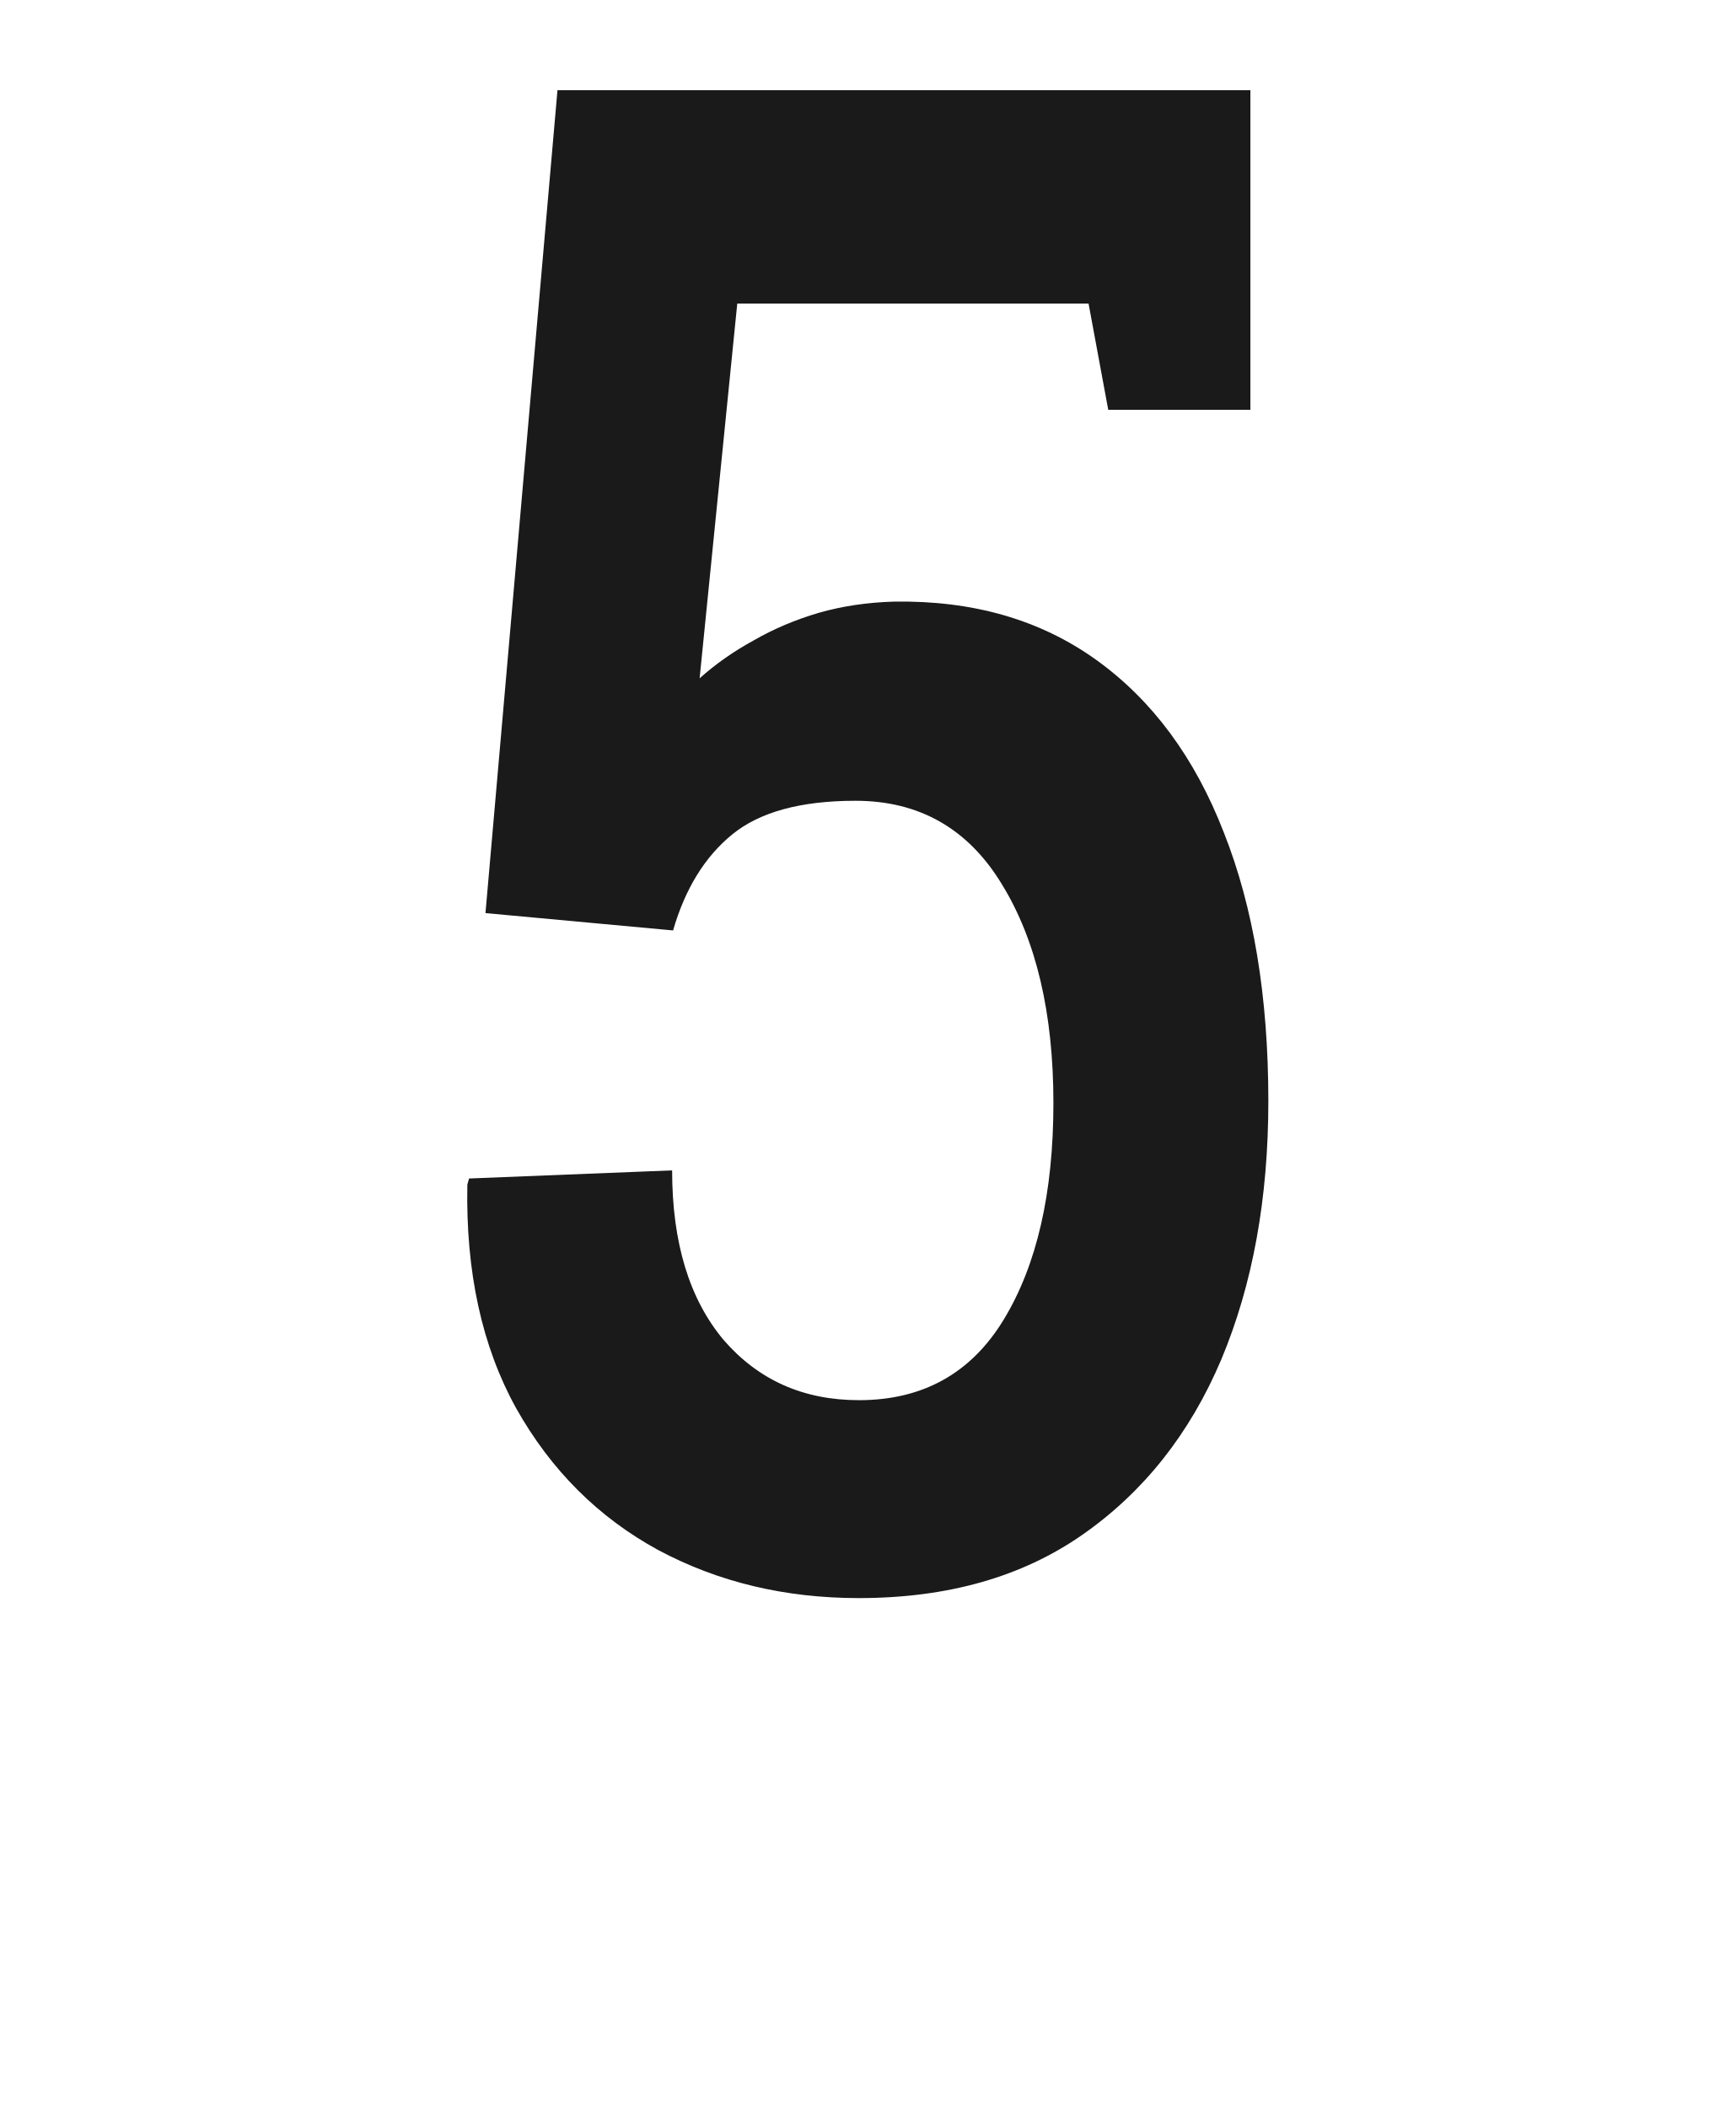
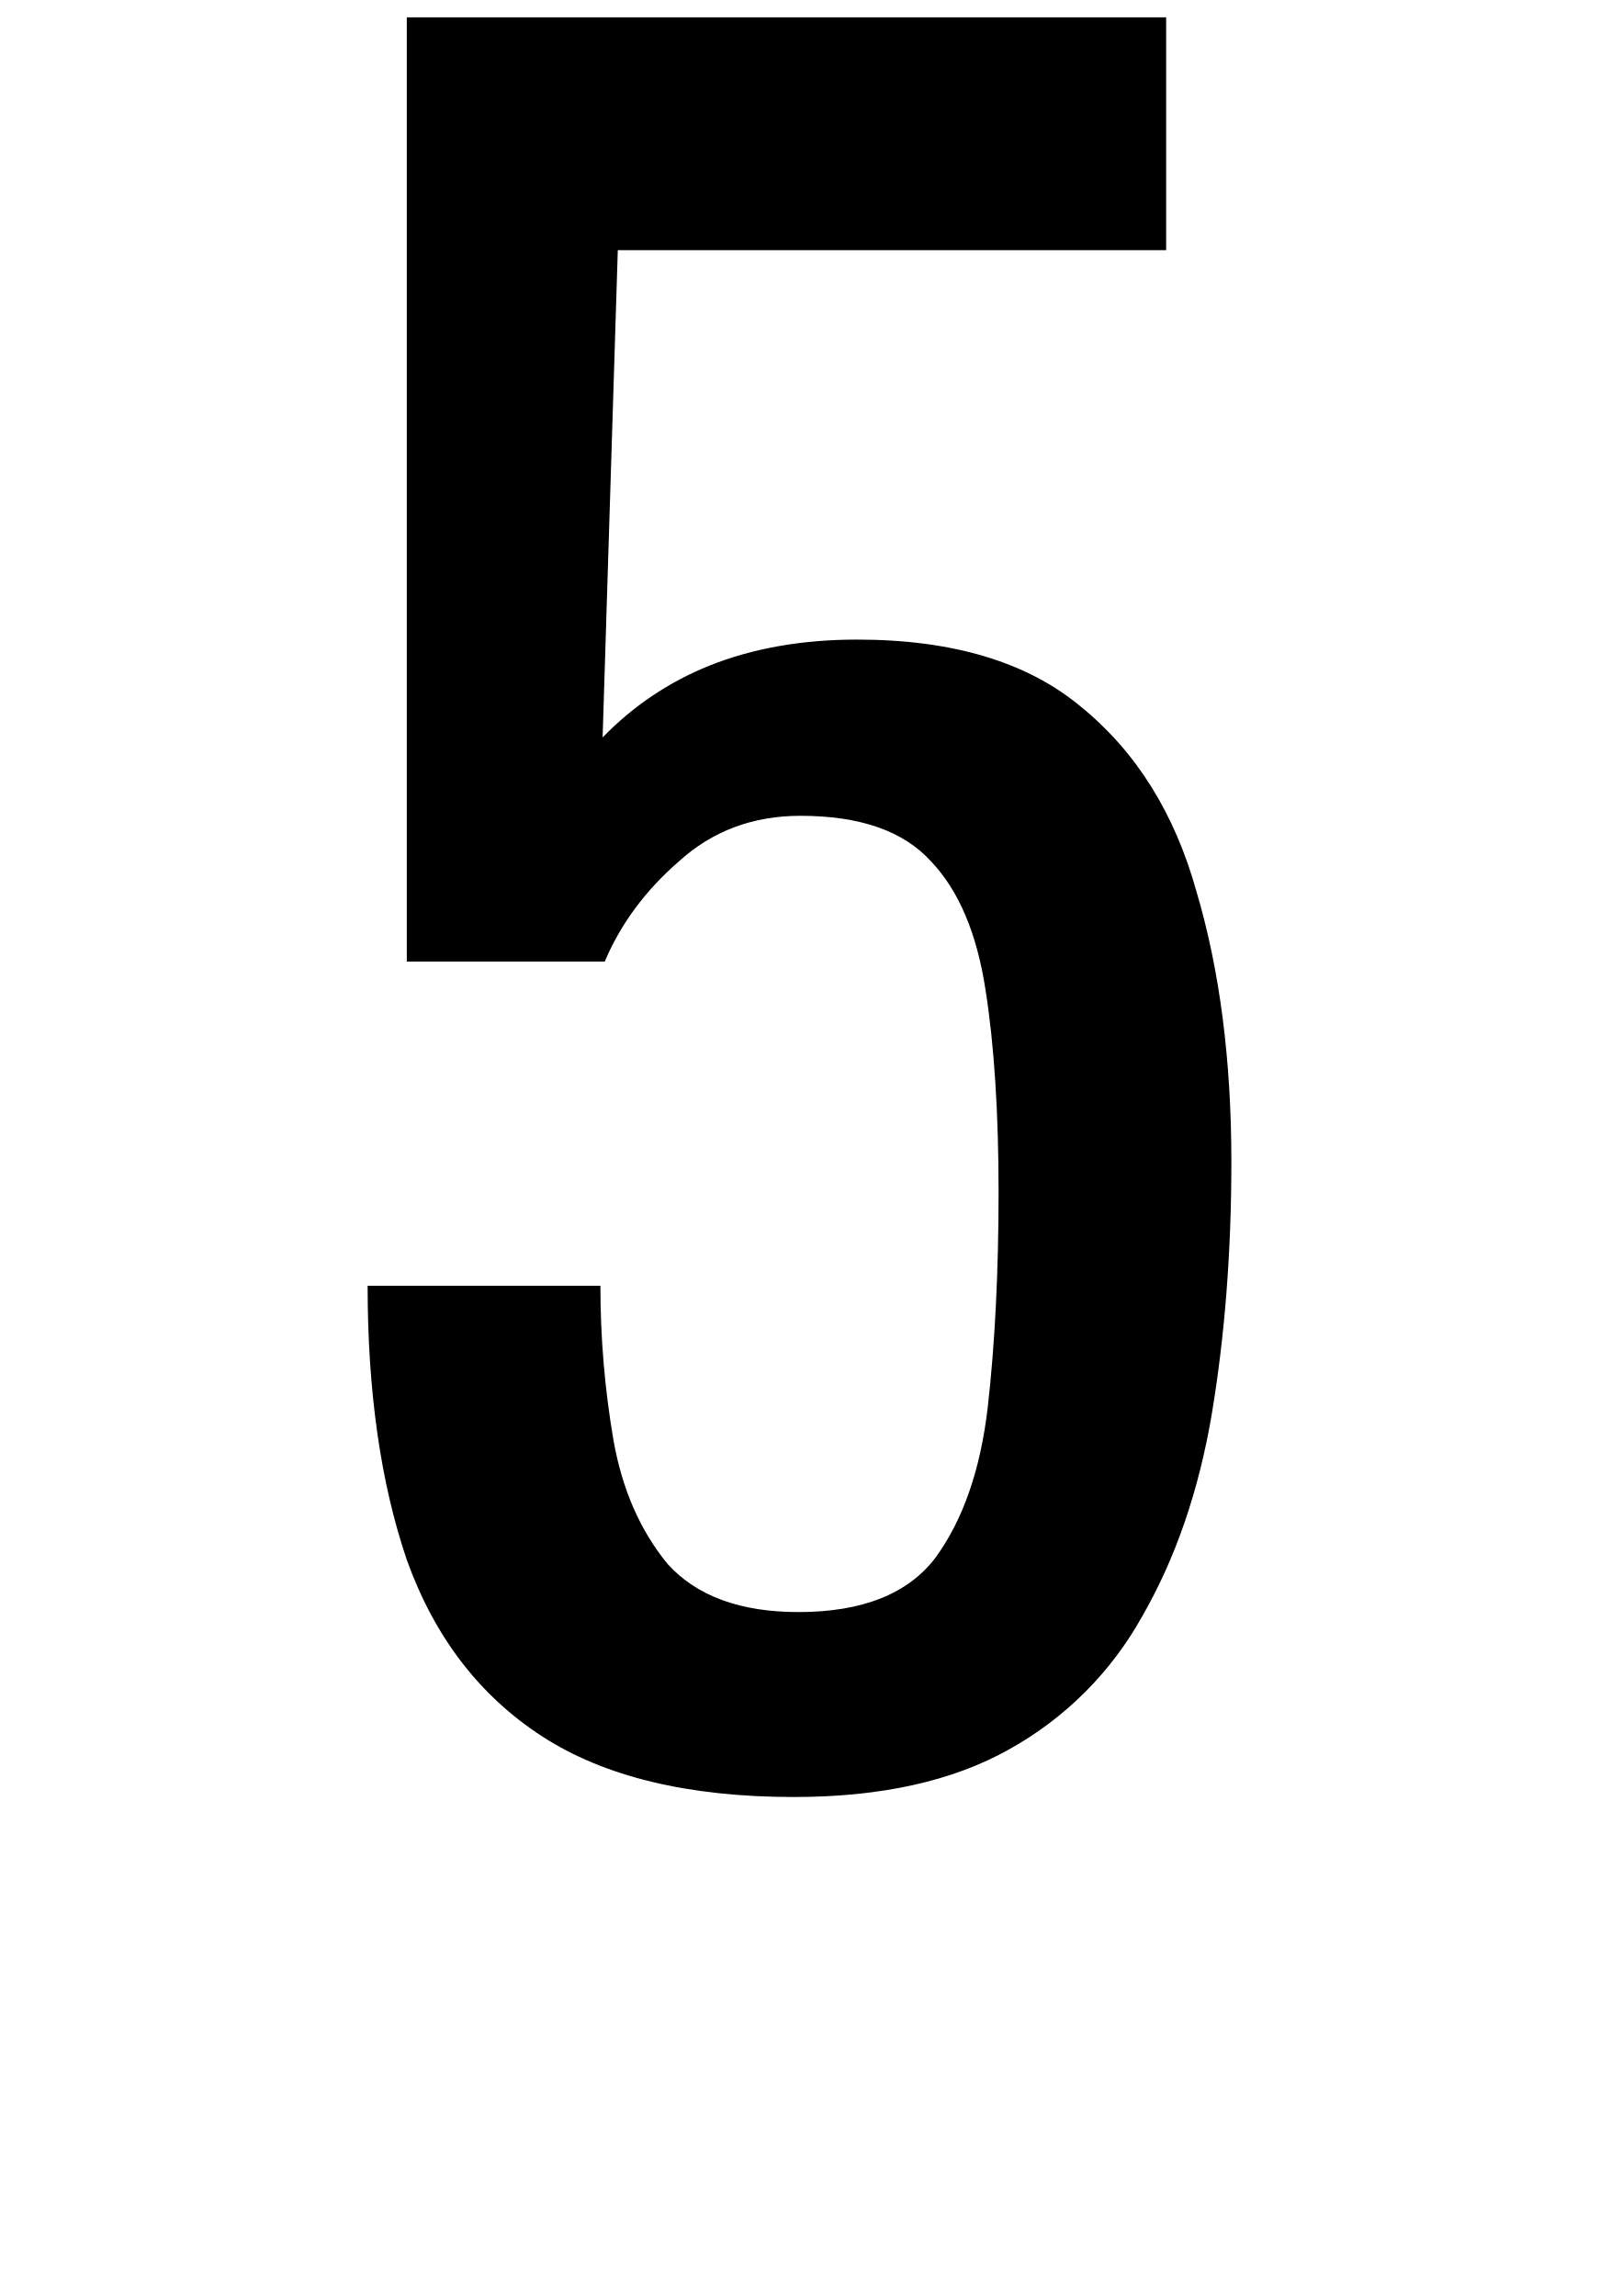
- <svg xmlns="http://www.w3.org/2000/svg" width="42" height="51" viewBox="0 0 11.113 13.494" version="1.1" id="svg1" xml:space="preserve">
-   <defs id="defs1" />
-   <g id="layer1">
-     <rect style="display:none;fill:#e77d00;fill-opacity:1;stroke:none;stroke-width:1.672;stroke-linecap:round;stroke-linejoin:round;paint-order:stroke markers fill" id="rect9" width="11.113" height="13.494" x="0" y="1.6666667e-07" rx="1.9073487e-07" ry="2.623" />
-     <path id="text5" style="font-style:normal;font-variant:normal;font-weight:500;font-stretch:normal;font-size:12.253px;font-family:'Roboto Slab';-inkscape-font-specification:'Roboto Slab, Medium';font-variant-ligatures:normal;font-variant-caps:normal;font-variant-numeric:normal;font-variant-east-asian:normal;display:none;fill:#1a1a1a;fill-opacity:1;stroke:none;stroke-width:1.023;stroke-linecap:round;stroke-linejoin:round;stroke-dasharray:none;stroke-opacity:1;paint-order:markers stroke fill" d="M 2.098,0.576 V 3.054 h 1.037 l 0.12,-1.216 h 1.607 V 8.891 L 3.99,9.087 V 10.094 h 3.126 V 9.087 L 6.244,8.891 V 1.838 H 7.851 l 0.12,1.216 h 1.042 V 0.576 Z" />
-     <path id="text21" style="font-size:12.258px;font-family:'Roboto Slab';-inkscape-font-specification:'Roboto Slab, Normal';font-variant-position:super;font-variant-caps:all-small-caps;display:none;fill:#1a1a1a;fill-opacity:1;stroke-width:1.628;stroke-linecap:round;stroke-linejoin:round;paint-order:stroke markers fill" d="m 8.937,0.455 c -0.343,0 -0.65,0.09 -0.922,0.269 C 7.744,0.9 7.439,1.222 7.1,1.689 L 5.322,4.251 H 4.472 V 1.641 L 5.393,1.461 V 0.534 H 2.012 V 1.461 L 2.964,1.641 V 8.147 L 2.012,8.327 V 9.249 H 5.393 V 8.327 L 4.472,8.147 V 5.585 h 1.065 l 1.927,2.64 0.018,0.024 -0.569,0.078 V 9.249 H 10.116 V 8.327 L 9.242,8.177 6.627,4.67 8.201,2.491 C 8.401,2.223 8.576,2.04 8.728,1.94 8.879,1.836 9.043,1.785 9.218,1.785 c 0.076,0 0.15,0.008 0.222,0.024 0.076,0.012 0.161,0.028 0.257,0.048 L 9.937,0.749 C 9.793,0.657 9.641,0.585 9.482,0.534 9.326,0.482 9.145,0.455 8.937,0.455 Z" transform="scale(0.9162598,1.091393)" />
-     <path id="text1-6" style="font-style:normal;font-variant:normal;font-weight:500;font-stretch:normal;font-size:12.253px;font-family:'Roboto Slab';-inkscape-font-specification:'Roboto Slab, Medium';font-variant-ligatures:normal;font-variant-caps:normal;font-variant-numeric:normal;font-variant-east-asian:normal;display:none;fill:#1a1a1a;fill-opacity:1;stroke:none;stroke-width:1.023;stroke-linecap:round;stroke-linejoin:round;stroke-dasharray:none;stroke-opacity:1;paint-order:markers stroke fill" d="M 2.655,0.576 V 1.589 L 3.461,1.772 3.319,4.451 c -0.018,0.823 -0.083,1.521 -0.192,2.091 -0.106,0.566 -0.241,1.033 -0.406,1.399 -0.165,0.366 -0.342,0.66 -0.532,0.882 h -0.642 l 0.137,3.607 h 1.24 V 10.091 H 8.183 v 2.34 H 9.434 L 9.565,8.823 H 8.556 V 1.785 L 9.423,1.589 V 0.576 Z m 2.183,1.274 h 2.336 V 8.823 H 3.741 C 3.924,8.505 4.083,8.135 4.218,7.712 4.357,7.285 4.469,6.802 4.553,6.262 4.637,5.717 4.689,5.114 4.711,4.451 Z" />
-     <path id="text4" style="font-style:normal;font-variant:normal;font-weight:500;font-stretch:normal;font-size:12.262px;font-family:'Roboto Slab';-inkscape-font-specification:'Roboto Slab, Medium';font-variant-ligatures:normal;font-variant-caps:normal;font-variant-numeric:normal;font-variant-east-asian:normal;display:none;fill:#1a1a1a;fill-opacity:1;stroke:none;stroke-width:1.023;stroke-linecap:round;stroke-linejoin:round;stroke-dasharray:none;stroke-opacity:1;paint-order:markers stroke fill" d="M 2.225,0.576 V 1.589 L 3.096,1.785 V 8.891 L 2.225,9.087 V 10.094 h 3.872 c 0.877,0 1.561,-0.231 2.051,-0.693 C 8.641,8.935 8.888,8.254 8.888,7.361 c 0,-0.37 -0.058,-0.71 -0.175,-1.02 C 8.599,6.028 8.433,5.762 8.213,5.544 7.994,5.326 7.723,5.176 7.402,5.093 7.771,4.927 8.06,4.674 8.268,4.334 8.477,3.99 8.581,3.603 8.581,3.171 8.581,2.308 8.328,1.661 7.824,1.23 7.323,0.794 6.625,0.576 5.729,0.576 H 3.096 Z M 4.479,1.851 h 1.25 c 0.483,0 0.848,0.115 1.097,0.346 0.249,0.227 0.373,0.578 0.373,1.053 0,0.423 -0.117,0.752 -0.351,0.987 -0.234,0.235 -0.555,0.353 -0.965,0.353 H 4.479 Z m 0,3.922 h 1.755 c 0.435,0 0.755,0.14 0.96,0.419 0.208,0.279 0.313,0.669 0.313,1.17 0,0.475 -0.122,0.839 -0.367,1.092 C 6.897,8.701 6.55,8.826 6.097,8.826 H 4.479 Z" />
-     <path id="text1-9" style="font-style:normal;font-variant:normal;font-weight:500;font-stretch:normal;font-size:12.253px;font-family:'Roboto Slab';-inkscape-font-specification:'Roboto Slab, Medium';font-variant-ligatures:normal;font-variant-caps:normal;font-variant-numeric:normal;font-variant-east-asian:normal;display:none;fill:#1a1a1a;fill-opacity:1;stroke:none;stroke-width:1.023;stroke-linecap:round;stroke-linejoin:round;stroke-dasharray:none;stroke-opacity:1;paint-order:markers stroke fill" d="M 4.901,0.576 2.257,8.989 1.676,9.087 V 10.094 H 4.216 V 9.087 L 3.639,8.963 4.073,7.466 H 7.045 L 7.468,8.963 6.897,9.087 V 10.094 H 9.436 V 9.087 L 8.855,8.989 6.244,0.576 Z M 5.548,2.426 h 0.033 l 0.071,0.255 1.037,3.523 H 4.435 L 5.471,2.694 Z" />
-     <path id="text1-8" style="font-style:normal;font-variant:normal;font-weight:500;font-stretch:normal;font-size:12.253px;font-family:'Roboto Slab';-inkscape-font-specification:'Roboto Slab, Medium';font-variant-ligatures:normal;font-variant-caps:normal;font-variant-numeric:normal;font-variant-east-asian:normal;display:none;fill:#1a1a1a;fill-opacity:1;stroke:none;stroke-width:1.023;stroke-linecap:round;stroke-linejoin:round;stroke-dasharray:none;stroke-opacity:1;paint-order:markers stroke fill" d="M 1.687,0.576 V 1.589 L 2.559,1.786 V 8.891 L 1.687,9.087 V 10.094 H 4.786 V 9.087 L 3.941,8.891 V 7.304 l 1.181,-1.471 1.923,3.163 v 0.007 L 6.338,9.087 V 10.094 H 9.425 V 9.087 L 8.663,8.924 6.02,4.715 8.389,1.766 9.141,1.589 V 0.576 H 6.162 V 1.589 l 0.707,0.085 -0.017,0.026 -2.912,3.688 V 1.786 L 4.786,1.589 V 0.576 Z" />
-     <path d="m 5.389,0.439 c -0.53,0 -1.009,0.12 -1.437,0.36 C 3.524,1.034 3.159,1.37 2.855,1.805 2.552,2.237 2.318,2.746 2.153,3.335 1.989,3.923 1.907,4.566 1.907,5.263 v 0.144 c 0,0.702 0.082,1.347 0.246,1.935 0.165,0.588 0.399,1.098 0.702,1.529 0.307,0.431 0.674,0.767 1.102,1.007 0.428,0.235 0.907,0.353 1.437,0.353 0.165,0 0.329,-0.016 0.494,-0.046 0.168,-0.026 0.331,-0.065 0.488,-0.117 L 8.493,11.832 9.206,10.662 7.55,9.375 C 8.007,8.943 8.343,8.386 8.559,7.702 8.778,7.013 8.888,6.248 8.888,5.407 V 5.263 c 0,-0.697 -0.08,-1.34 -0.241,-1.928 C 8.486,2.746 8.254,2.237 7.95,1.805 7.647,1.37 7.279,1.034 6.848,0.799 6.416,0.559 5.93,0.439 5.389,0.439 Z m 0,1.314 c 0.479,0 0.876,0.148 1.19,0.445 0.314,0.296 0.548,0.706 0.702,1.229 0.154,0.523 0.23,1.131 0.23,1.824 v 0.157 c 0,0.702 -0.077,1.316 -0.23,1.843 -0.154,0.527 -0.387,0.939 -0.702,1.235 -0.311,0.292 -0.705,0.438 -1.184,0.438 -0.461,0 -0.848,-0.146 -1.163,-0.438 C 3.918,8.189 3.682,7.778 3.525,7.25 3.367,6.719 3.288,6.104 3.288,5.407 V 5.25 c 0,-0.693 0.079,-1.301 0.236,-1.824 0.161,-0.523 0.397,-0.932 0.707,-1.229 0.311,-0.296 0.696,-0.445 1.157,-0.445 z" style="font-weight:500;font-size:12.253px;font-family:'Roboto Slab';-inkscape-font-specification:'Roboto Slab, Medium';display:none;fill:#1a1a1a;stroke-width:1.023;stroke-linecap:round;stroke-linejoin:round;paint-order:markers stroke fill" id="path2" />
-     <path id="text1-7" style="font-style:normal;font-variant:normal;font-weight:500;font-stretch:normal;font-size:12.253px;font-family:'Roboto Slab';-inkscape-font-specification:'Roboto Slab, Medium';font-variant-ligatures:normal;font-variant-caps:normal;font-variant-numeric:normal;font-variant-east-asian:normal;display:none;fill:#1a1a1a;fill-opacity:1;stroke:none;stroke-width:1.023;stroke-linecap:round;stroke-linejoin:round;stroke-dasharray:none;stroke-opacity:1;paint-order:markers stroke fill" d="M 5.246,0.576 V 1.596 l 1.07,0.19 v 5.517 c 0,0.34 -0.048,0.632 -0.143,0.876 C 6.078,8.423 5.941,8.61 5.762,8.741 5.583,8.872 5.367,8.937 5.115,8.937 4.734,8.937 4.437,8.804 4.221,8.538 4.005,8.268 3.887,7.817 3.865,7.185 H 2.554 L 2.543,7.224 c 0.022,0.676 0.148,1.238 0.378,1.687 0.234,0.445 0.547,0.776 0.938,0.994 0.395,0.218 0.847,0.327 1.355,0.327 0.537,0 0.989,-0.119 1.354,-0.359 C 6.938,9.632 7.217,9.292 7.408,8.852 7.598,8.412 7.692,7.896 7.692,7.303 V 1.786 L 8.57,1.589 V 0.576 Z" />
-     <path id="path8" style="font-style:normal;font-variant:normal;font-weight:500;font-stretch:normal;font-size:12.262px;font-family:'Roboto Slab';-inkscape-font-specification:'Roboto Slab, Medium';font-variant-ligatures:normal;font-variant-caps:normal;font-variant-numeric:normal;font-variant-east-asian:normal;display:none;fill:#1a1a1a;fill-opacity:1;stroke:none;stroke-width:1.023;stroke-linecap:round;stroke-linejoin:round;stroke-dasharray:none;stroke-opacity:1;paint-order:markers stroke fill" d="m 7.76,0.439 c -0.812,0 -1.453,0.327 -1.925,0.98 -0.472,0.654 -0.707,1.599 -0.707,2.837 v 2.164 c 0,1.238 0.236,2.183 0.707,2.837 0.475,0.649 1.12,0.974 1.936,0.974 0.808,0 1.448,-0.325 1.919,-0.974 0.472,-0.649 0.707,-1.595 0.707,-2.837 v -2.164 c 0,-1.238 -0.237,-2.183 -0.713,-2.837 C 9.209,0.766 8.568,0.439 7.76,0.439 Z m -4.347,0.137 -2.698,0.628 v 0.967 L 2.037,2.158 V 8.891 L 0.737,9.087 V 10.094 H 4.713 V 9.087 l -1.3,-0.196 z m 4.347,1.137 c 0.406,0 0.717,0.19 0.932,0.569 0.216,0.379 0.323,0.961 0.323,1.745 v 2.608 c 0,0.793 -0.106,1.379 -0.318,1.759 -0.212,0.379 -0.521,0.569 -0.927,0.569 -0.413,0 -0.727,-0.19 -0.943,-0.569 -0.216,-0.379 -0.323,-0.965 -0.323,-1.759 V 4.027 c 0,-0.789 0.106,-1.37 0.318,-1.745 0.216,-0.379 0.528,-0.569 0.938,-0.569 z" />
-     <path id="text8" style="font-style:normal;font-variant:normal;font-weight:500;font-stretch:normal;font-size:12.262px;font-family:'Roboto Slab';-inkscape-font-specification:'Roboto Slab, Medium';font-variant-ligatures:normal;font-variant-caps:normal;font-variant-numeric:normal;font-variant-east-asian:normal;display:none;fill:#1a1a1a;fill-opacity:1;stroke:none;stroke-width:1.023;stroke-linecap:round;stroke-linejoin:round;stroke-dasharray:none;stroke-opacity:1;paint-order:markers stroke fill" d="m 5.491,0.439 c -0.49,0 -0.932,0.148 -1.327,0.444 C 3.772,1.175 3.463,1.578 3.236,2.093 3.01,2.603 2.896,3.185 2.896,3.838 c 0,0.684 0.099,1.272 0.296,1.765 0.201,0.488 0.482,0.863 0.844,1.124 0.366,0.257 0.794,0.386 1.284,0.386 0.314,0 0.599,-0.074 0.855,-0.222 C 6.432,6.743 6.642,6.527 6.807,6.244 l 0.017,0.098 C 6.816,7.248 6.671,7.913 6.39,8.335 6.108,8.754 5.723,8.963 5.233,8.963 c -0.26,0 -0.508,-0.026 -0.746,-0.079 C 4.249,8.828 4.017,8.743 3.79,8.63 L 3.615,9.839 c 0.241,0.131 0.508,0.229 0.801,0.294 0.292,0.065 0.577,0.098 0.855,0.098 0.585,0 1.097,-0.155 1.536,-0.464 C 7.249,9.453 7.595,8.991 7.843,8.381 8.092,7.767 8.216,7.015 8.216,6.126 V 4.204 C 8.216,3.394 8.103,2.709 7.876,2.152 7.649,1.589 7.332,1.165 6.922,0.877 6.516,0.585 6.039,0.439 5.491,0.439 Z m 0.017,1.275 c 0.42,0 0.746,0.196 0.976,0.588 0.234,0.388 0.351,0.961 0.351,1.719 V 5.035 C 6.717,5.287 6.547,5.492 6.324,5.649 6.101,5.802 5.834,5.877 5.523,5.877 5.256,5.877 5.03,5.795 4.843,5.629 4.657,5.459 4.516,5.222 4.421,4.917 4.326,4.607 4.278,4.248 4.278,3.838 c 0,-0.405 0.053,-0.767 0.159,-1.085 C 4.547,2.431 4.693,2.178 4.876,1.995 5.063,1.808 5.273,1.714 5.507,1.714 Z" />
-     <path id="text9" style="font-style:normal;font-variant:normal;font-weight:500;font-stretch:normal;font-size:12.262px;font-family:'Roboto Slab';-inkscape-font-specification:'Roboto Slab, Medium';font-variant-ligatures:normal;font-variant-caps:normal;font-variant-numeric:normal;font-variant-east-asian:normal;display:none;fill:#1a1a1a;fill-opacity:1;stroke:none;stroke-width:1.023;stroke-linecap:round;stroke-linejoin:round;stroke-dasharray:none;stroke-opacity:1;paint-order:markers stroke fill" d="m 5.554,0.439 c -0.49,0 -0.922,0.105 -1.294,0.314 C 3.89,0.958 3.603,1.256 3.398,1.648 3.193,2.04 3.091,2.52 3.091,3.086 c 0,0.484 0.108,0.911 0.323,1.281 0.216,0.366 0.515,0.647 0.899,0.843 C 3.875,5.416 3.528,5.718 3.272,6.119 3.016,6.516 2.888,6.978 2.888,7.505 c 0,0.584 0.111,1.081 0.334,1.49 0.227,0.405 0.541,0.713 0.944,0.922 0.402,0.209 0.868,0.314 1.398,0.314 0.526,0 0.989,-0.105 1.388,-0.314 C 7.354,9.708 7.667,9.401 7.89,8.996 8.113,8.586 8.224,8.089 8.224,7.505 8.224,6.982 8.095,6.52 7.835,6.119 7.579,5.718 7.232,5.416 6.793,5.211 7.173,5.015 7.475,4.734 7.698,4.368 7.921,3.997 8.033,3.57 8.033,3.086 8.033,2.52 7.926,2.04 7.714,1.648 7.506,1.256 7.215,0.958 6.842,0.753 6.473,0.544 6.044,0.439 5.554,0.439 Z m 0,1.275 c 0.219,0 0.409,0.061 0.57,0.183 0.165,0.122 0.293,0.29 0.384,0.503 0.095,0.214 0.143,0.462 0.143,0.745 0,0.288 -0.046,0.538 -0.137,0.752 C 6.422,4.111 6.296,4.276 6.135,4.394 5.974,4.507 5.784,4.564 5.565,4.564 5.228,4.564 4.961,4.435 4.764,4.178 4.57,3.921 4.473,3.577 4.473,3.145 4.473,2.71 4.57,2.363 4.764,2.106 4.961,1.845 5.225,1.714 5.554,1.714 Z m 0,4.131 c 0.252,0 0.475,0.066 0.669,0.196 0.197,0.131 0.351,0.316 0.461,0.556 0.11,0.235 0.164,0.51 0.164,0.824 0,0.314 -0.053,0.586 -0.159,0.817 C 6.583,8.469 6.433,8.647 6.239,8.773 6.045,8.9 5.82,8.963 5.565,8.963 5.173,8.963 4.859,8.826 4.621,8.551 4.387,8.277 4.27,7.9 4.27,7.421 c 0,-0.314 0.055,-0.588 0.165,-0.824 C 4.545,6.357 4.694,6.172 4.884,6.041 5.078,5.911 5.301,5.845 5.554,5.845 Z" />
-     <path id="text10" style="font-style:normal;font-variant:normal;font-weight:500;font-stretch:normal;font-size:12.262px;font-family:'Roboto Slab';-inkscape-font-specification:'Roboto Slab, Medium';font-variant-ligatures:normal;font-variant-caps:normal;font-variant-numeric:normal;font-variant-east-asian:normal;display:none;fill:#1a1a1a;fill-opacity:1;stroke:none;stroke-width:1.023;stroke-linecap:round;stroke-linejoin:round;stroke-dasharray:none;stroke-opacity:1;paint-order:markers stroke fill" d="M 2.787,0.576 V 2.858 H 3.889 L 3.96,1.851 H 6.993 C 6.5,2.544 6.077,3.267 5.726,4.021 5.379,4.77 5.095,5.564 4.876,6.4 4.657,7.237 4.501,8.137 4.41,9.1 L 4.328,10.094 H 5.71 L 5.792,9.1 C 5.865,8.359 5.955,7.683 6.061,7.073 6.167,6.459 6.31,5.875 6.489,5.321 6.672,4.764 6.911,4.206 7.207,3.648 7.503,3.086 7.876,2.487 8.326,1.851 V 0.576 Z" />
-     <path id="text11" style="font-style:normal;font-variant:normal;font-weight:500;font-stretch:normal;font-size:12.262px;font-family:'Roboto Slab';-inkscape-font-specification:'Roboto Slab, Medium';font-variant-ligatures:normal;font-variant-caps:normal;font-variant-numeric:normal;font-variant-east-asian:normal;display:none;fill:#1a1a1a;fill-opacity:1;stroke:none;stroke-width:1.023;stroke-linecap:round;stroke-linejoin:round;stroke-dasharray:none;stroke-opacity:1;paint-order:markers stroke fill" d="m 5.965,0.439 c -0.607,0 -1.144,0.172 -1.612,0.516 C 3.888,1.3 3.523,1.801 3.256,2.459 2.992,3.113 2.861,3.912 2.861,4.858 V 6.361 c 0,0.815 0.119,1.512 0.357,2.092 0.238,0.575 0.567,1.015 0.987,1.32 0.42,0.305 0.901,0.458 1.442,0.458 0.519,0 0.975,-0.142 1.366,-0.425 0.391,-0.288 0.694,-0.682 0.91,-1.183 0.219,-0.501 0.329,-1.074 0.329,-1.719 0,-0.61 -0.093,-1.155 -0.28,-1.634 C 7.786,4.79 7.519,4.415 7.172,4.145 6.824,3.871 6.413,3.733 5.938,3.733 c -0.34,0 -0.653,0.066 -0.938,0.196 C 4.718,4.061 4.482,4.237 4.292,4.459 L 4.27,4.426 C 4.285,3.533 4.441,2.862 4.737,2.413 5.033,1.96 5.451,1.734 5.992,1.734 c 0.241,0 0.466,0.03 0.674,0.091 0.208,0.057 0.406,0.131 0.592,0.222 L 7.511,0.838 C 7.288,0.712 7.047,0.613 6.788,0.543 6.528,0.474 6.254,0.439 5.965,0.439 Z M 5.543,4.976 c 0.42,0 0.746,0.179 0.976,0.536 0.234,0.357 0.351,0.817 0.351,1.379 0,0.388 -0.051,0.739 -0.153,1.053 C 6.618,8.257 6.476,8.506 6.294,8.689 6.111,8.872 5.89,8.963 5.63,8.963 5.221,8.963 4.885,8.745 4.621,8.309 4.362,7.874 4.232,7.25 4.232,6.44 V 5.753 C 4.316,5.592 4.422,5.455 4.55,5.342 4.678,5.224 4.826,5.134 4.994,5.073 5.162,5.008 5.345,4.976 5.543,4.976 Z" />
-     <path id="text12" style="font-style:normal;font-variant:normal;font-weight:500;font-stretch:normal;font-size:12.262px;font-family:'Roboto Slab';-inkscape-font-specification:'Roboto Slab, Medium';font-variant-ligatures:normal;font-variant-caps:normal;font-variant-numeric:normal;font-variant-east-asian:normal;display:inline;fill:#1a1a1a;fill-opacity:1;stroke:none;stroke-width:1.023;stroke-linecap:round;stroke-linejoin:round;stroke-dasharray:none;stroke-opacity:1;paint-order:markers stroke fill" d="M 3.569,0.577 3.108,5.845 4.309,5.956 C 4.386,5.69 4.512,5.485 4.687,5.342 4.863,5.198 5.126,5.126 5.477,5.126 c 0.409,0 0.722,0.179 0.938,0.536 0.219,0.357 0.329,0.824 0.329,1.399 0,0.575 -0.106,1.037 -0.318,1.386 C 6.217,8.791 5.908,8.963 5.499,8.963 5.144,8.963 4.856,8.835 4.633,8.578 4.413,8.316 4.303,7.954 4.303,7.492 l -1.3,0.052 -0.011,0.039 c -0.011,0.558 0.093,1.035 0.312,1.431 0.223,0.397 0.527,0.7 0.911,0.909 0.384,0.205 0.811,0.307 1.283,0.307 0.567,0 1.044,-0.135 1.431,-0.405 C 7.321,9.552 7.618,9.177 7.819,8.702 8.02,8.222 8.12,7.671 8.12,7.048 8.12,6.381 8.025,5.808 7.835,5.329 7.649,4.849 7.376,4.481 7.018,4.224 6.66,3.967 6.229,3.843 5.724,3.851 5.552,3.856 5.391,3.88 5.241,3.923 5.092,3.967 4.952,4.026 4.824,4.1 4.696,4.17 4.582,4.25 4.479,4.342 L 4.72,1.943 h 2.249 l 0.126,0.68 H 8.005 V 0.577 Z" />
-     <path id="text13" style="font-style:normal;font-variant:normal;font-weight:500;font-stretch:normal;font-size:12.262px;font-family:'Roboto Slab';-inkscape-font-specification:'Roboto Slab, Medium';font-variant-ligatures:normal;font-variant-caps:normal;font-variant-numeric:normal;font-variant-east-asian:normal;display:none;fill:#1a1a1a;fill-opacity:1;stroke:none;stroke-width:1.023;stroke-linecap:round;stroke-linejoin:round;stroke-dasharray:none;stroke-opacity:1;paint-order:markers stroke fill" d="M 6.058,0.576 2.652,7.008 2.702,7.852 H 6.097 V 8.891 L 5.224,9.087 V 10.094 H 8.339 V 9.087 L 7.473,8.891 V 7.852 H 8.46 V 6.694 H 7.473 V 0.576 Z m 0.006,2.229 0.033,0.013 V 6.694 H 4.007 L 5.943,3.112 Z" />
-     <path id="text14" style="font-style:normal;font-variant:normal;font-weight:500;font-stretch:normal;font-size:12.262px;font-family:'Roboto Slab';-inkscape-font-specification:'Roboto Slab, Medium';font-variant-ligatures:normal;font-variant-caps:normal;font-variant-numeric:normal;font-variant-east-asian:normal;display:none;fill:#1a1a1a;fill-opacity:1;stroke:none;stroke-width:1.023;stroke-linecap:round;stroke-linejoin:round;stroke-dasharray:none;stroke-opacity:1;paint-order:markers stroke fill" d="m 5.516,0.439 c -0.501,0 -0.945,0.113 -1.333,0.34 C 3.796,1.006 3.494,1.317 3.278,1.714 3.066,2.106 2.965,2.548 2.976,3.04 l 0.011,0.039 h 1.338 c 0,-0.275 0.049,-0.514 0.148,-0.719 0.102,-0.205 0.243,-0.364 0.422,-0.477 0.183,-0.113 0.393,-0.17 0.631,-0.17 0.388,0 0.682,0.128 0.883,0.386 0.201,0.253 0.301,0.612 0.301,1.078 0,0.296 -0.042,0.554 -0.126,0.772 -0.08,0.214 -0.21,0.379 -0.389,0.497 -0.175,0.113 -0.404,0.17 -0.686,0.17 H 4.589 V 5.871 h 0.9 c 0.457,0 0.795,0.131 1.014,0.392 0.219,0.257 0.329,0.638 0.329,1.144 0,0.501 -0.117,0.887 -0.351,1.157 -0.23,0.266 -0.549,0.399 -0.954,0.399 -0.263,0 -0.492,-0.061 -0.686,-0.183 C 4.651,8.654 4.503,8.481 4.397,8.263 4.295,8.046 4.244,7.795 4.244,7.512 H 2.911 l -0.011,0.039 C 2.888,8.113 2.997,8.595 3.223,8.996 3.454,9.392 3.77,9.697 4.172,9.911 4.574,10.124 5.026,10.231 5.527,10.231 c 0.523,0 0.985,-0.111 1.388,-0.333 0.406,-0.227 0.724,-0.549 0.954,-0.967 0.23,-0.423 0.346,-0.922 0.346,-1.497 0,-0.51 -0.11,-0.961 -0.329,-1.353 -0.216,-0.392 -0.552,-0.682 -1.009,-0.869 0.406,-0.218 0.709,-0.512 0.91,-0.883 0.205,-0.37 0.307,-0.767 0.307,-1.19 0,-0.863 -0.234,-1.527 -0.702,-1.994 C 6.923,0.674 6.298,0.439 5.516,0.439 Z" />
-     <path id="text15" style="font-style:normal;font-variant:normal;font-weight:500;font-stretch:normal;font-size:12.262px;font-family:'Roboto Slab';-inkscape-font-specification:'Roboto Slab, Medium';font-variant-ligatures:normal;font-variant-caps:normal;font-variant-numeric:normal;font-variant-east-asian:normal;display:none;fill:#1a1a1a;fill-opacity:1;stroke:none;stroke-width:1.023;stroke-linecap:round;stroke-linejoin:round;stroke-dasharray:none;stroke-opacity:1;paint-order:markers stroke fill" d="m 5.485,0.439 c -0.552,0 -1.029,0.133 -1.431,0.398 C 3.655,1.099 3.35,1.457 3.138,1.91 2.926,2.359 2.825,2.864 2.836,3.426 l 0.011,0.039 h 1.338 c 0,-0.549 0.11,-0.976 0.329,-1.281 C 4.734,1.875 5.048,1.72 5.458,1.72 c 0.388,0 0.684,0.144 0.888,0.431 0.205,0.288 0.307,0.638 0.307,1.052 0,0.231 -0.033,0.46 -0.099,0.687 C 6.489,4.117 6.375,4.367 6.214,4.642 6.057,4.912 5.836,5.239 5.551,5.623 L 2.952,9.002 V 10.094 H 8.277 V 7.839 H 7.175 L 7.092,8.826 H 4.701 L 4.69,8.793 6.472,6.499 C 6.823,6.05 7.114,5.642 7.345,5.276 7.579,4.91 7.752,4.557 7.866,4.217 7.983,3.877 8.041,3.527 8.041,3.165 8.041,2.629 7.936,2.156 7.728,1.746 7.523,1.337 7.231,1.016 6.851,0.785 6.47,0.554 6.015,0.439 5.485,0.439 Z" />
+ <svg xmlns="http://www.w3.org/2000/svg" xml:space="preserve" width="33.123" height="47.558" viewBox="0 0 8.764 12.583">
+   <g style="display:inline">
+     <path d="M-240.57-18.989v12.437h2.607q.315-.745.975-1.318.66-.602 1.604-.602 1.176 0 1.72.602.545.573.716 1.69.172 1.09.172 2.665 0 1.577-.143 2.837-.144 1.232-.688 1.978-.545.716-1.805.716-1.146 0-1.72-.63-.544-.66-.716-1.634a12 12 0 0 1-.172-2.034h-3.066q0 2.092.516 3.61.545 1.52 1.776 2.321 1.233.803 3.324.803 1.72 0 2.837-.63a4.5 4.5 0 0 0 1.748-1.749q.66-1.146.917-2.665.258-1.547.258-3.324 0-2.005-.458-3.553-.43-1.548-1.519-2.436-1.06-.888-2.952-.888-1.088 0-1.948.344a4.05 4.05 0 0 0-1.404.945l.2-6.418h7.222v-3.067z" style="font-size:380px;font-family:Oswald,sans-serif;dominant-baseline:central;display:inline;fill:#000;fill-opacity:1;stroke-width:6.23807e-06" transform="translate(102.328 7.996)scale(.41609)" />
  </g>
</svg>
